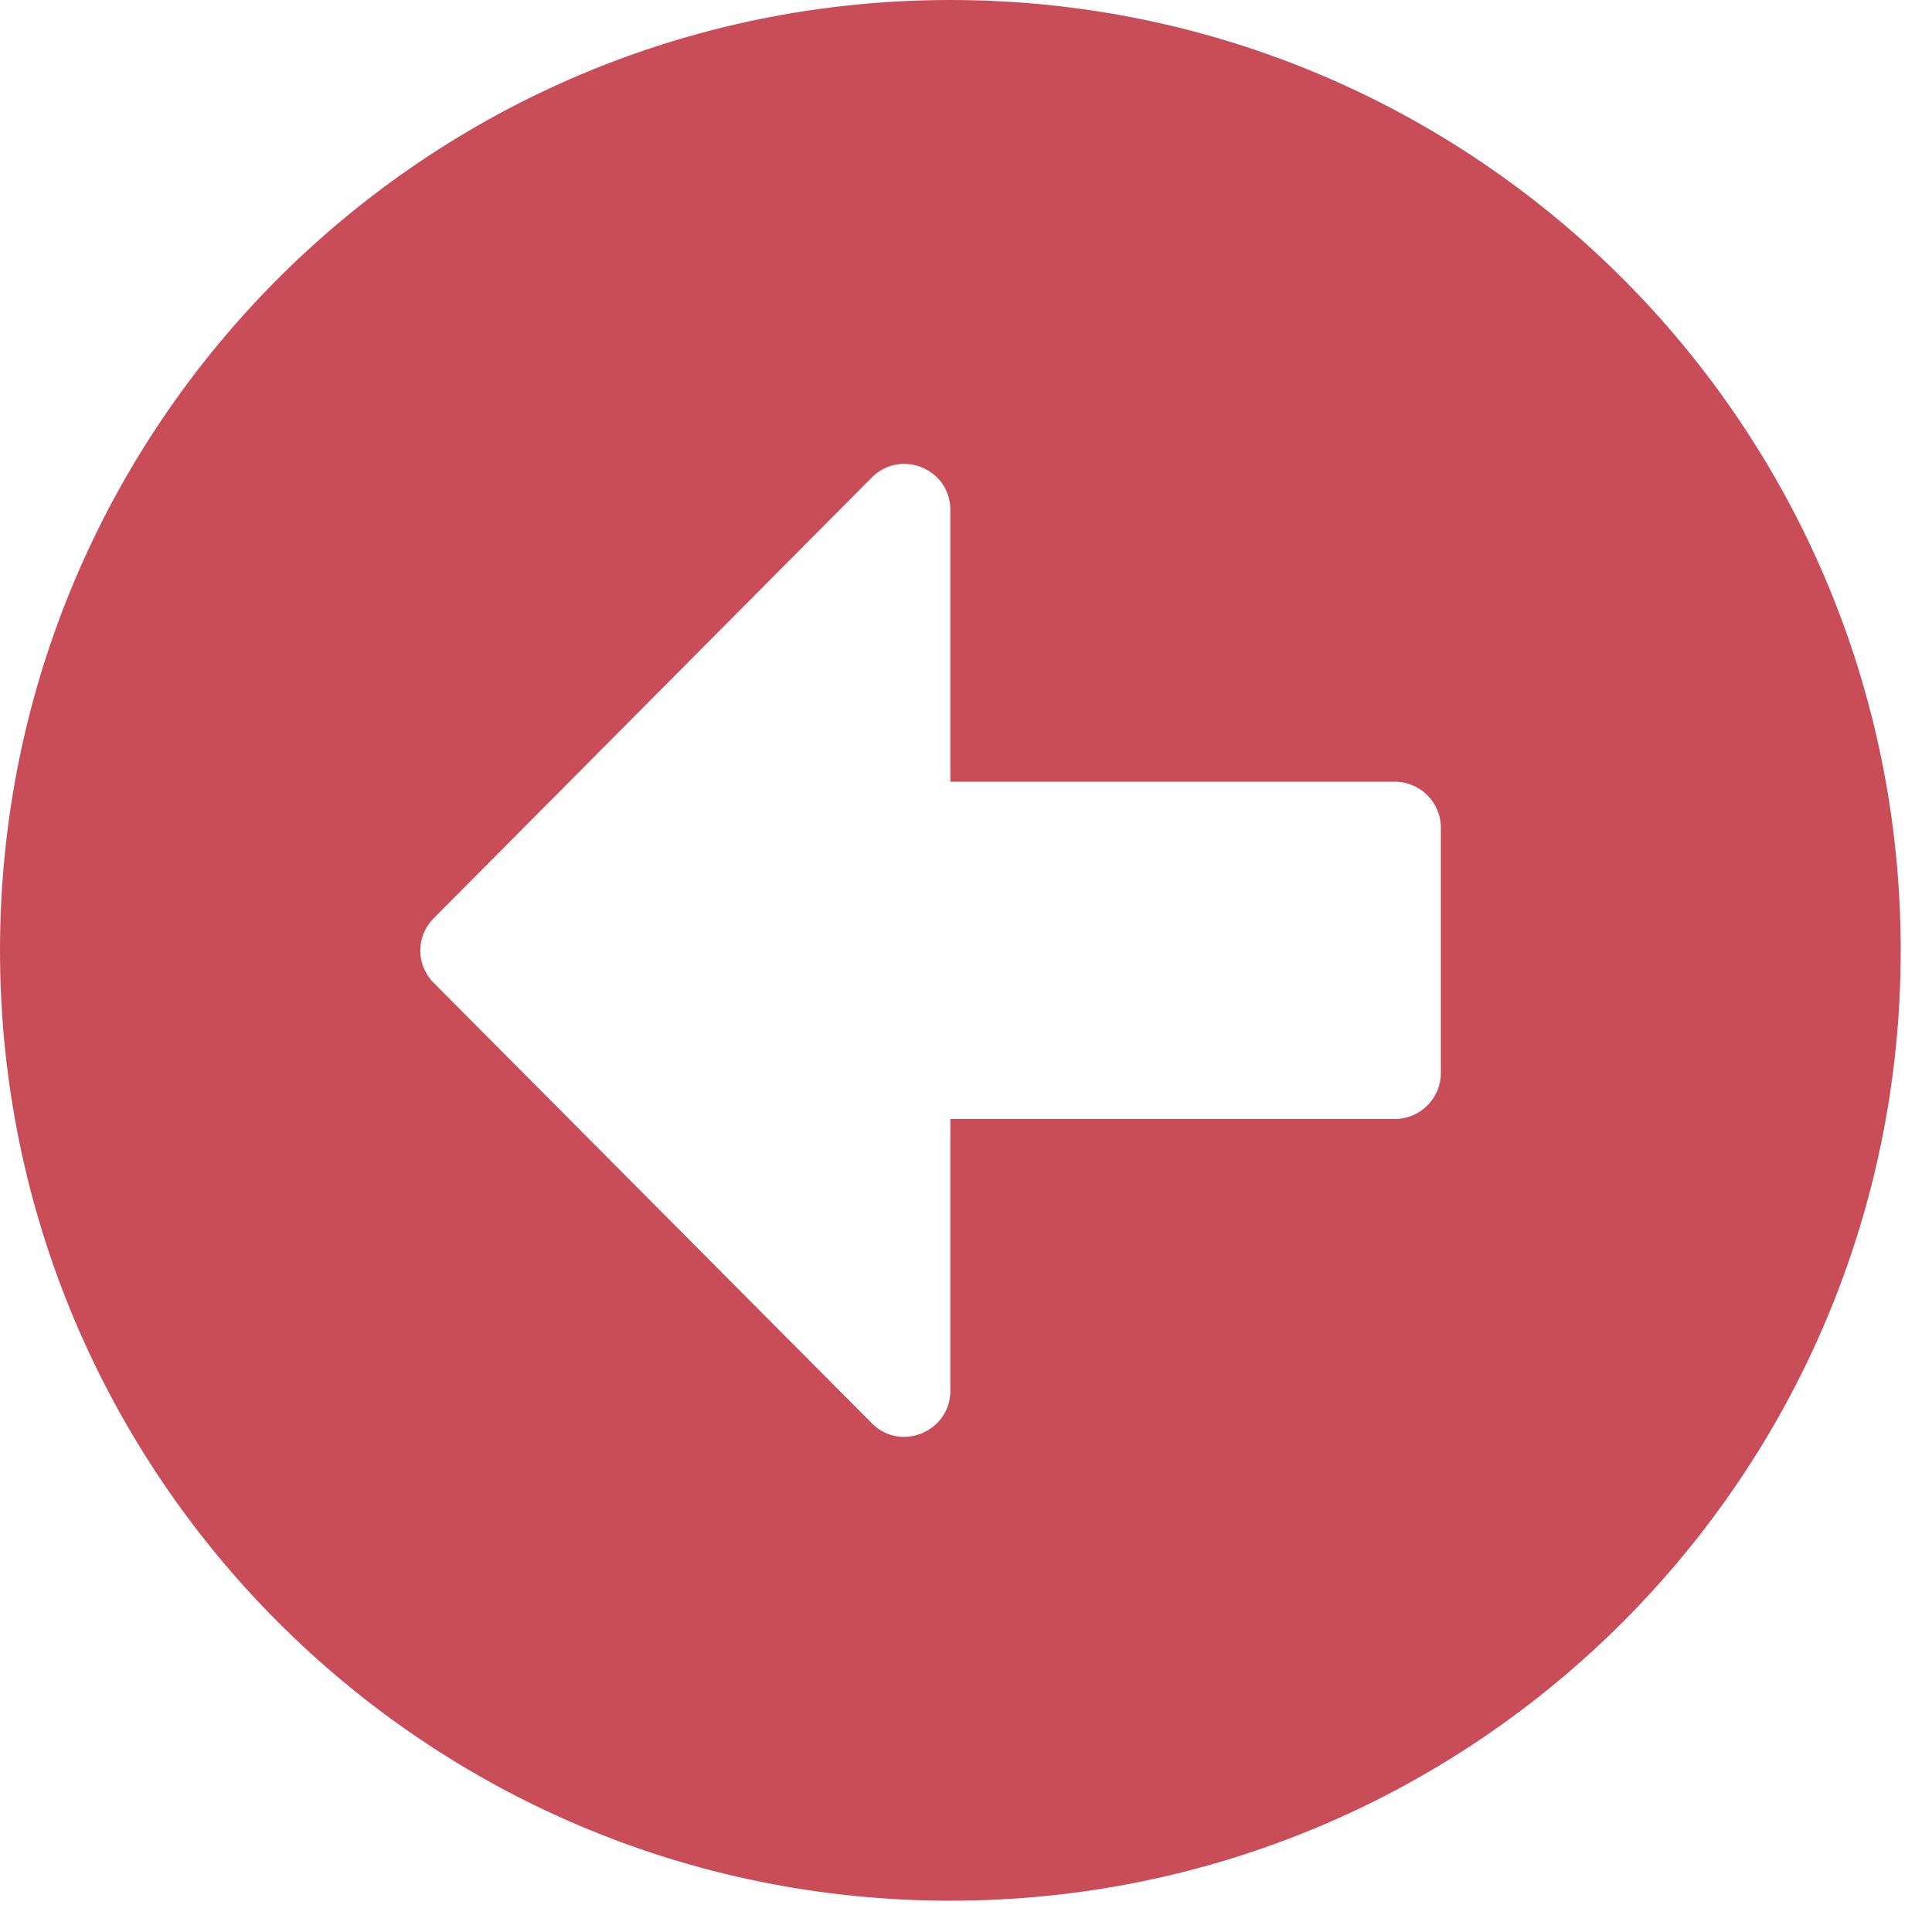
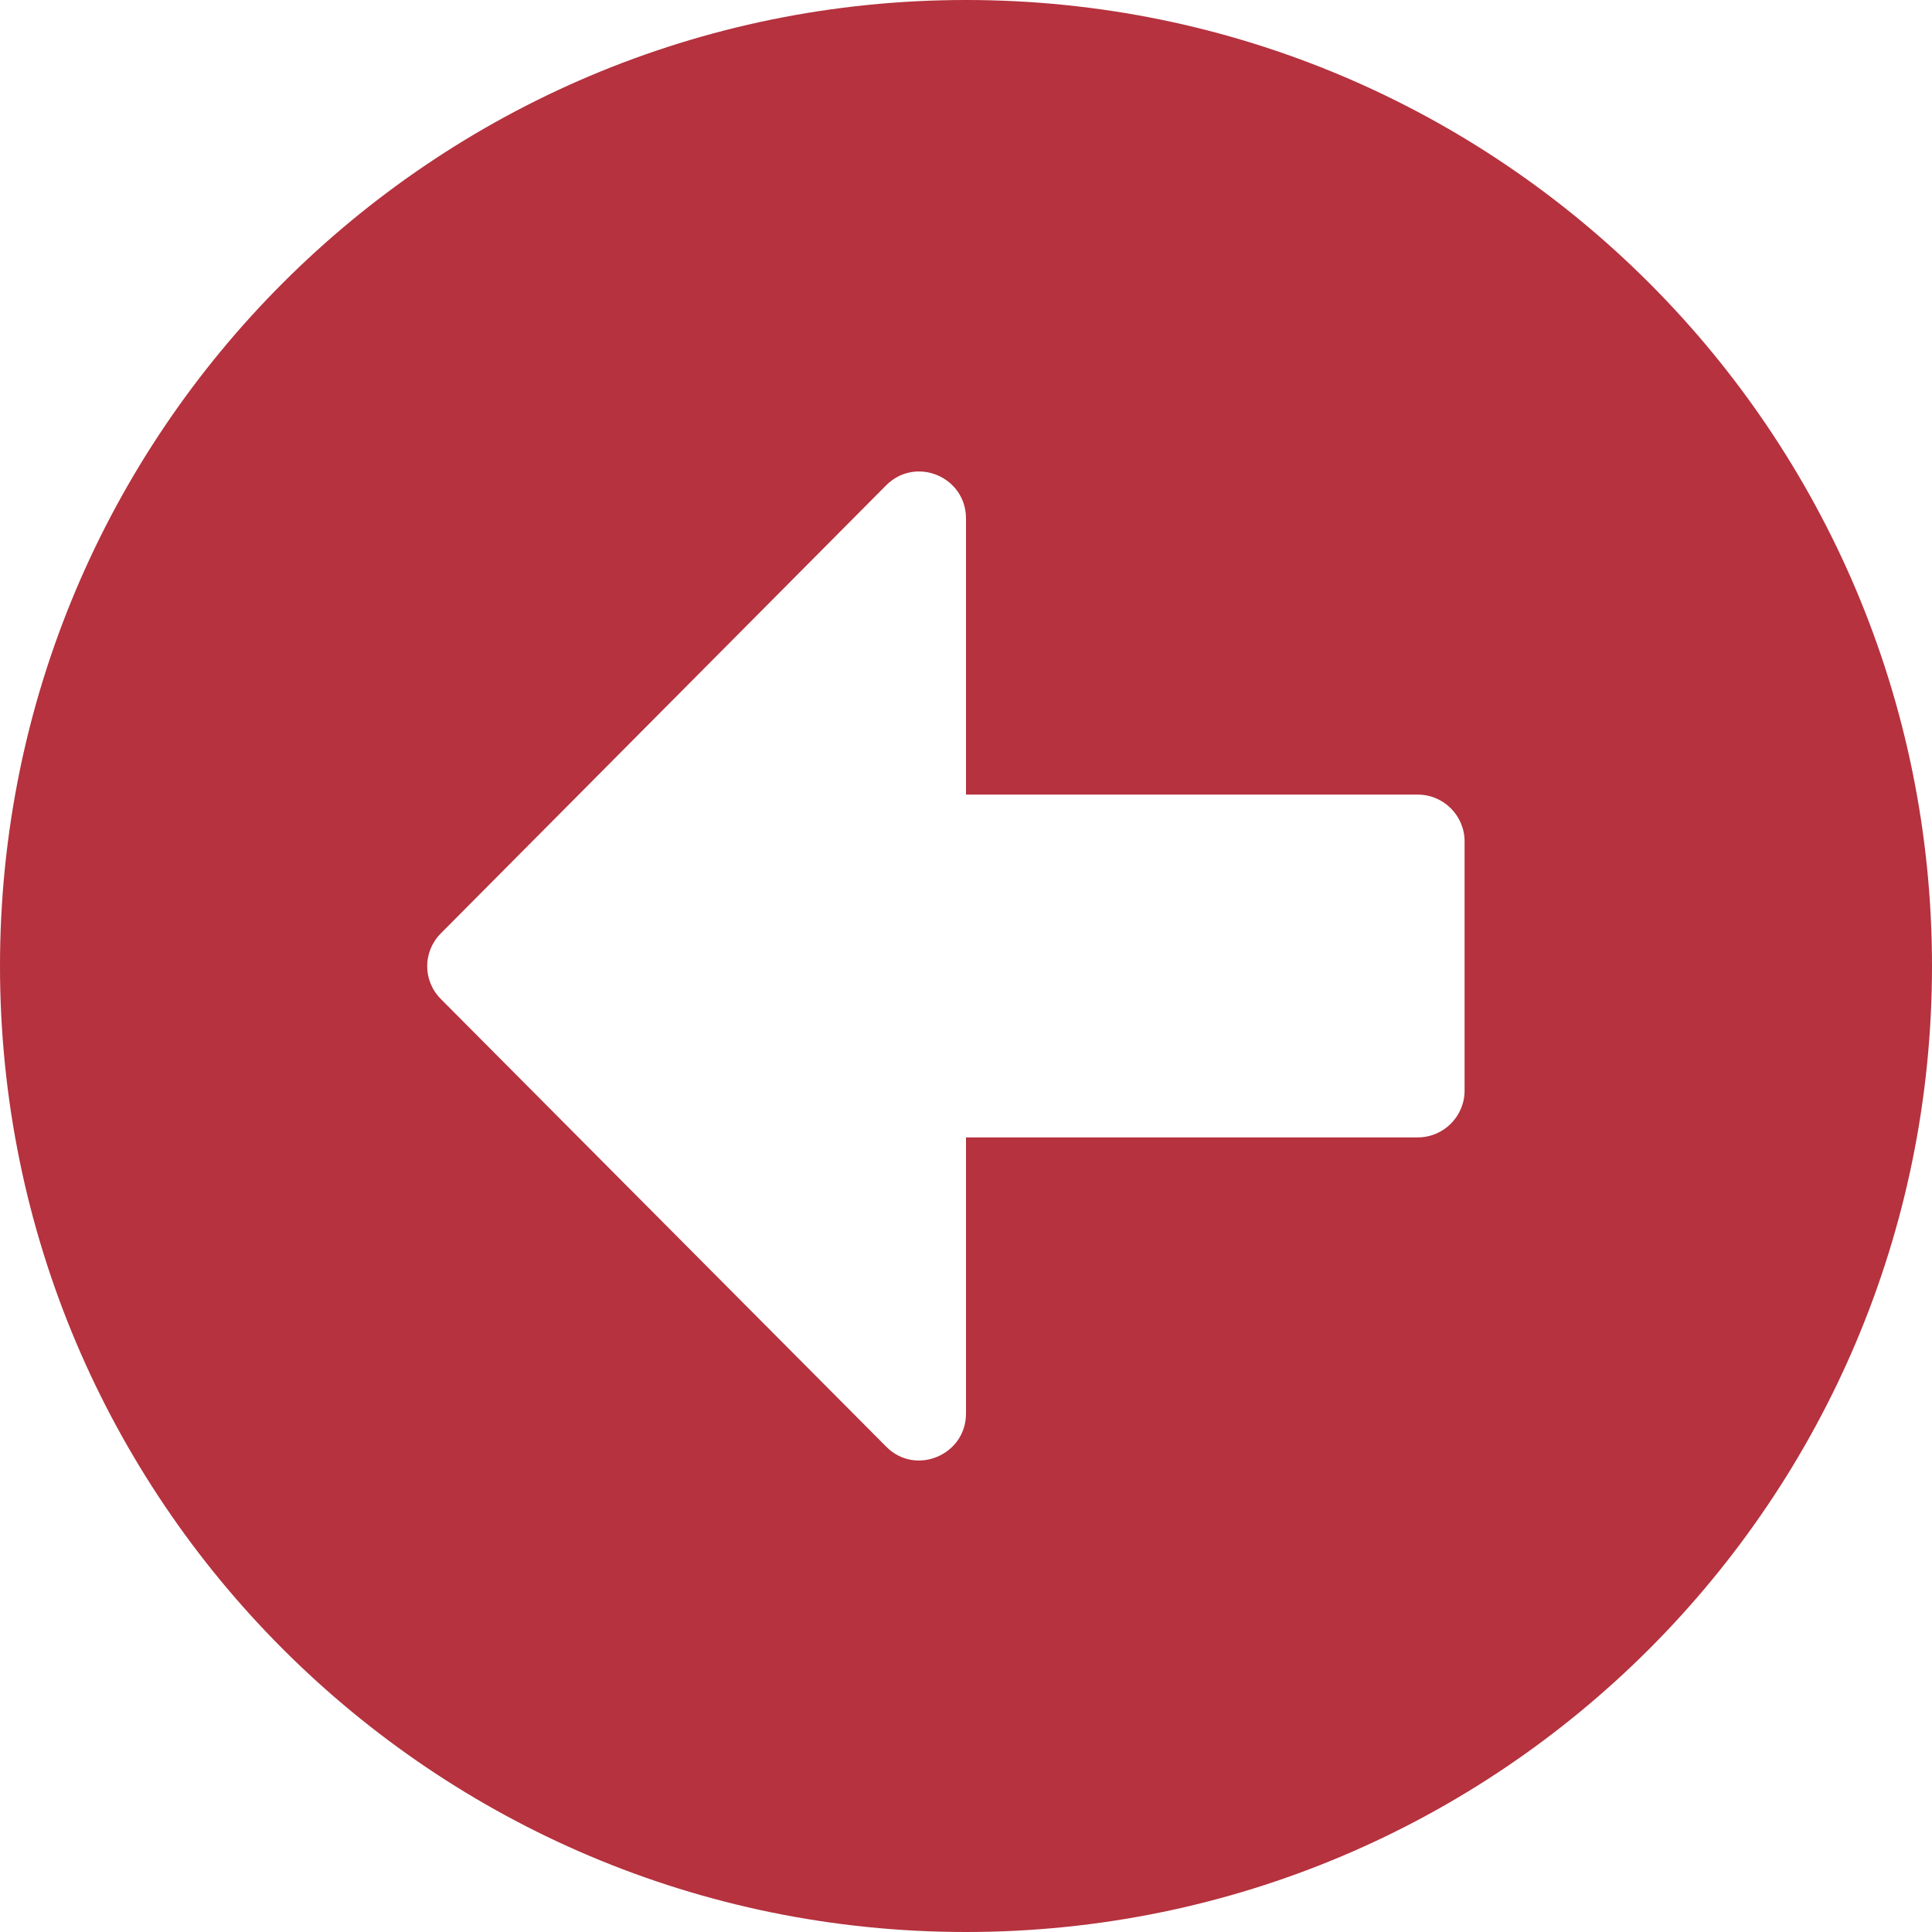
- <svg xmlns="http://www.w3.org/2000/svg" width="53" height="53" viewBox="0 0 53 53" fill="none">
-   <path d="M26.071 0C11.669 0 0 11.669 0 26.071C0 40.473 11.669 52.142 26.071 52.142C40.473 52.142 52.142 40.473 52.142 26.071C52.142 11.669 40.473 0 26.071 0ZM38.266 30.697H26.071V38.15C26.071 39.275 24.704 39.842 23.916 39.043L11.9 26.965C11.406 26.471 11.406 25.682 11.9 25.188L23.916 13.099C24.715 12.3 26.071 12.867 26.071 13.992V21.445H38.266C38.959 21.445 39.527 22.013 39.527 22.707V29.435C39.527 30.129 38.959 30.697 38.266 30.697Z" fill="#C94D59" />
+ <svg xmlns="http://www.w3.org/2000/svg" width="31" height="31" viewBox="0 0 31 31" fill="none">
+   <path d="M15.5 0C6.938 0 0 6.938 0 15.5C0 24.062 6.938 31 15.5 31C24.062 31 31 24.062 31 15.5C31 6.938 24.062 0 15.5 0ZM22.75 18.25H15.5V22.681C15.5 23.35 14.688 23.688 14.219 23.212L7.075 16.031C6.781 15.738 6.781 15.269 7.075 14.975L14.219 7.787C14.694 7.312 15.5 7.65 15.5 8.319V12.75H22.75C23.163 12.75 23.5 13.088 23.5 13.5V17.5C23.5 17.913 23.163 18.25 22.75 18.25Z" fill="#B5323E" />
</svg>
